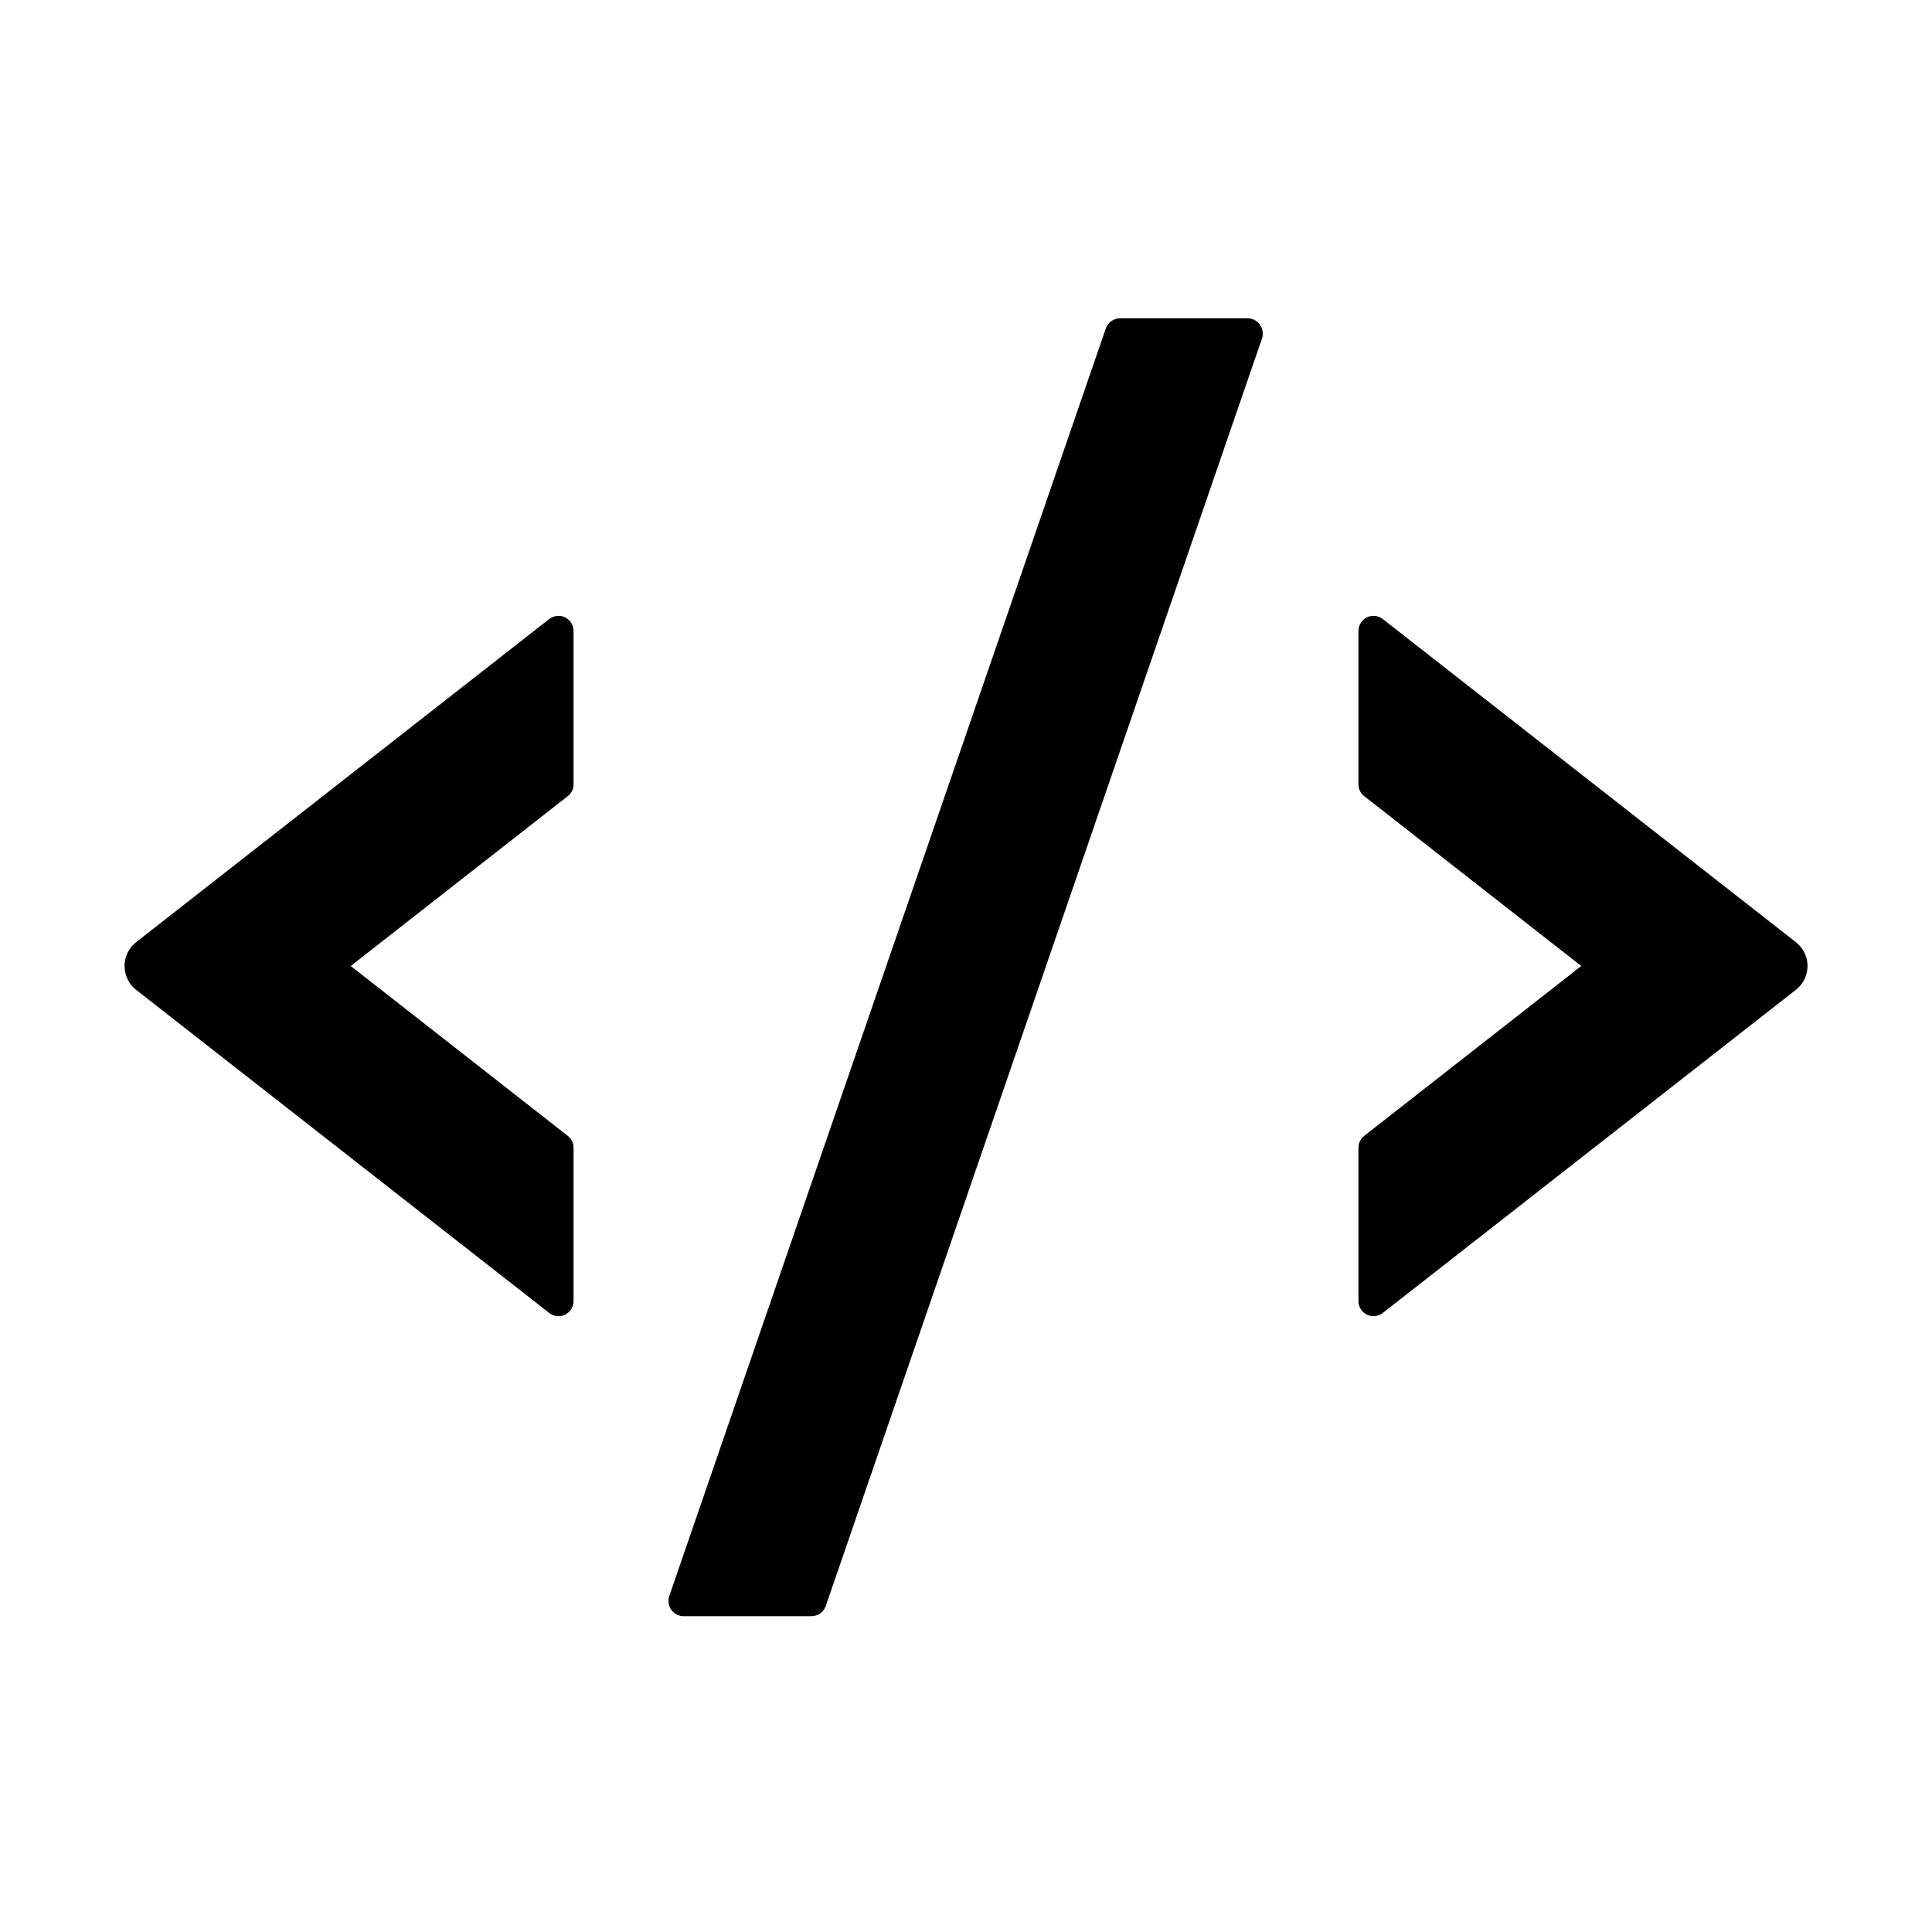
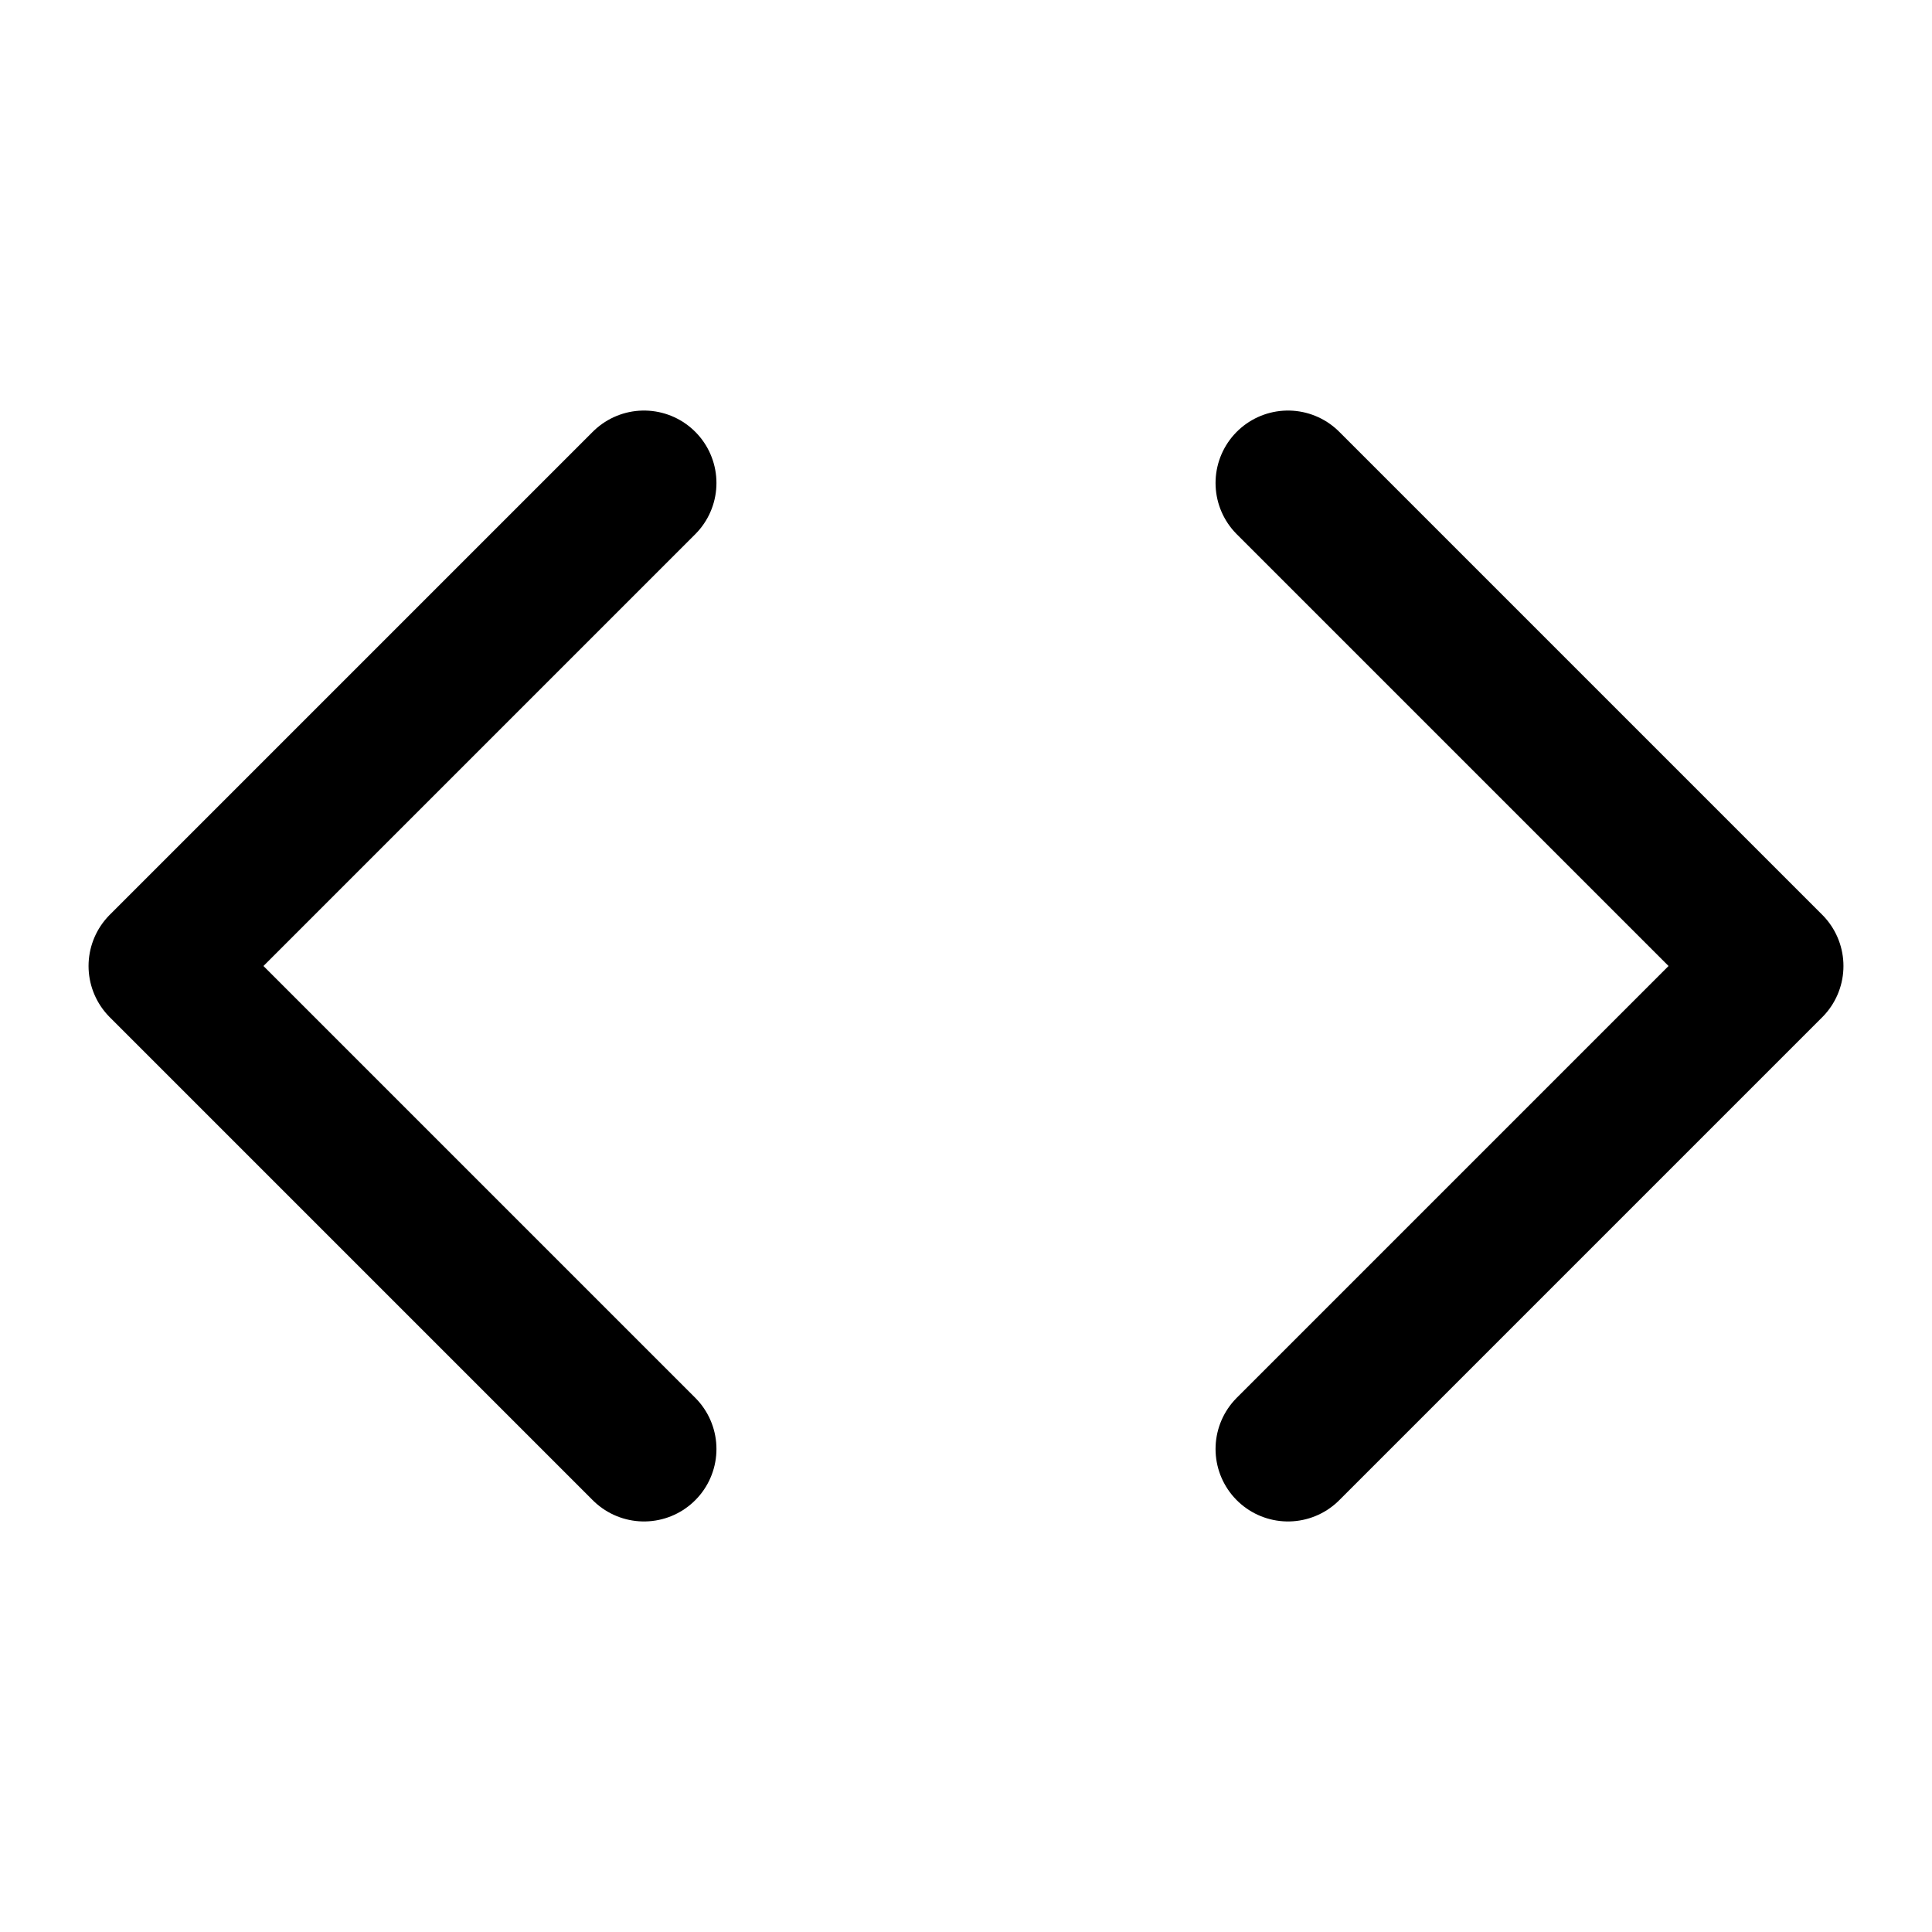
- <svg xmlns="http://www.w3.org/2000/svg" class="icon" width="200px" height="200.00px" viewBox="0 0 1024 1024" version="1.1">
-   <path d="M438.4 849.1l222.7-646.7c0.2-0.5 0.3-1.1 0.4-1.6L438.4 849.1z" opacity=".224" />
-   <path d="M661.2 168.7h-67.5c-3.4 0-6.5 2.2-7.6 5.4L354.7 846c-0.3 0.8-0.4 1.7-0.4 2.6 0 4.4 3.6 8 8 8h67.8c3.4 0 6.5-2.2 7.6-5.4l0.7-2.1 223.1-648.3 7.4-21.4c0.3-0.8 0.4-1.7 0.4-2.6-0.1-4.5-3.6-8.1-8.1-8.1zM954.6 502.1c-0.8-1-1.7-1.9-2.7-2.7l-219-171.3c-3.5-2.7-8.5-2.1-11.2 1.4-1.1 1.4-1.7 3.1-1.7 4.9v81.3c0 2.5 1.1 4.8 3.1 6.3l115 90-115 90c-1.9 1.5-3.1 3.8-3.1 6.3v81.3c0 4.4 3.6 8 8 8 1.8 0 3.5-0.6 4.9-1.7l219-171.3c6.9-5.4 8.2-15.5 2.7-22.5zM291.1 328.1l-219 171.3c-1 0.8-1.9 1.7-2.7 2.7-5.4 7-4.2 17 2.7 22.5l219 171.3c1.4 1.1 3.1 1.7 4.9 1.7 4.4 0 8-3.6 8-8v-81.3c0-2.5-1.1-4.8-3.1-6.3l-115-90 115-90c1.9-1.5 3.1-3.8 3.1-6.3v-81.3c0-1.8-0.6-3.5-1.7-4.9-2.7-3.5-7.7-4.1-11.2-1.4z" />
+ <svg xmlns="http://www.w3.org/2000/svg" viewBox="0 0 24 24" fill="none" stroke="currentColor" stroke-width="1.8" stroke-linecap="round" stroke-linejoin="round">
+   <path d="m16 18 6-6-6-6" />
+   <path d="m8 6-6 6 6 6" />
</svg>
